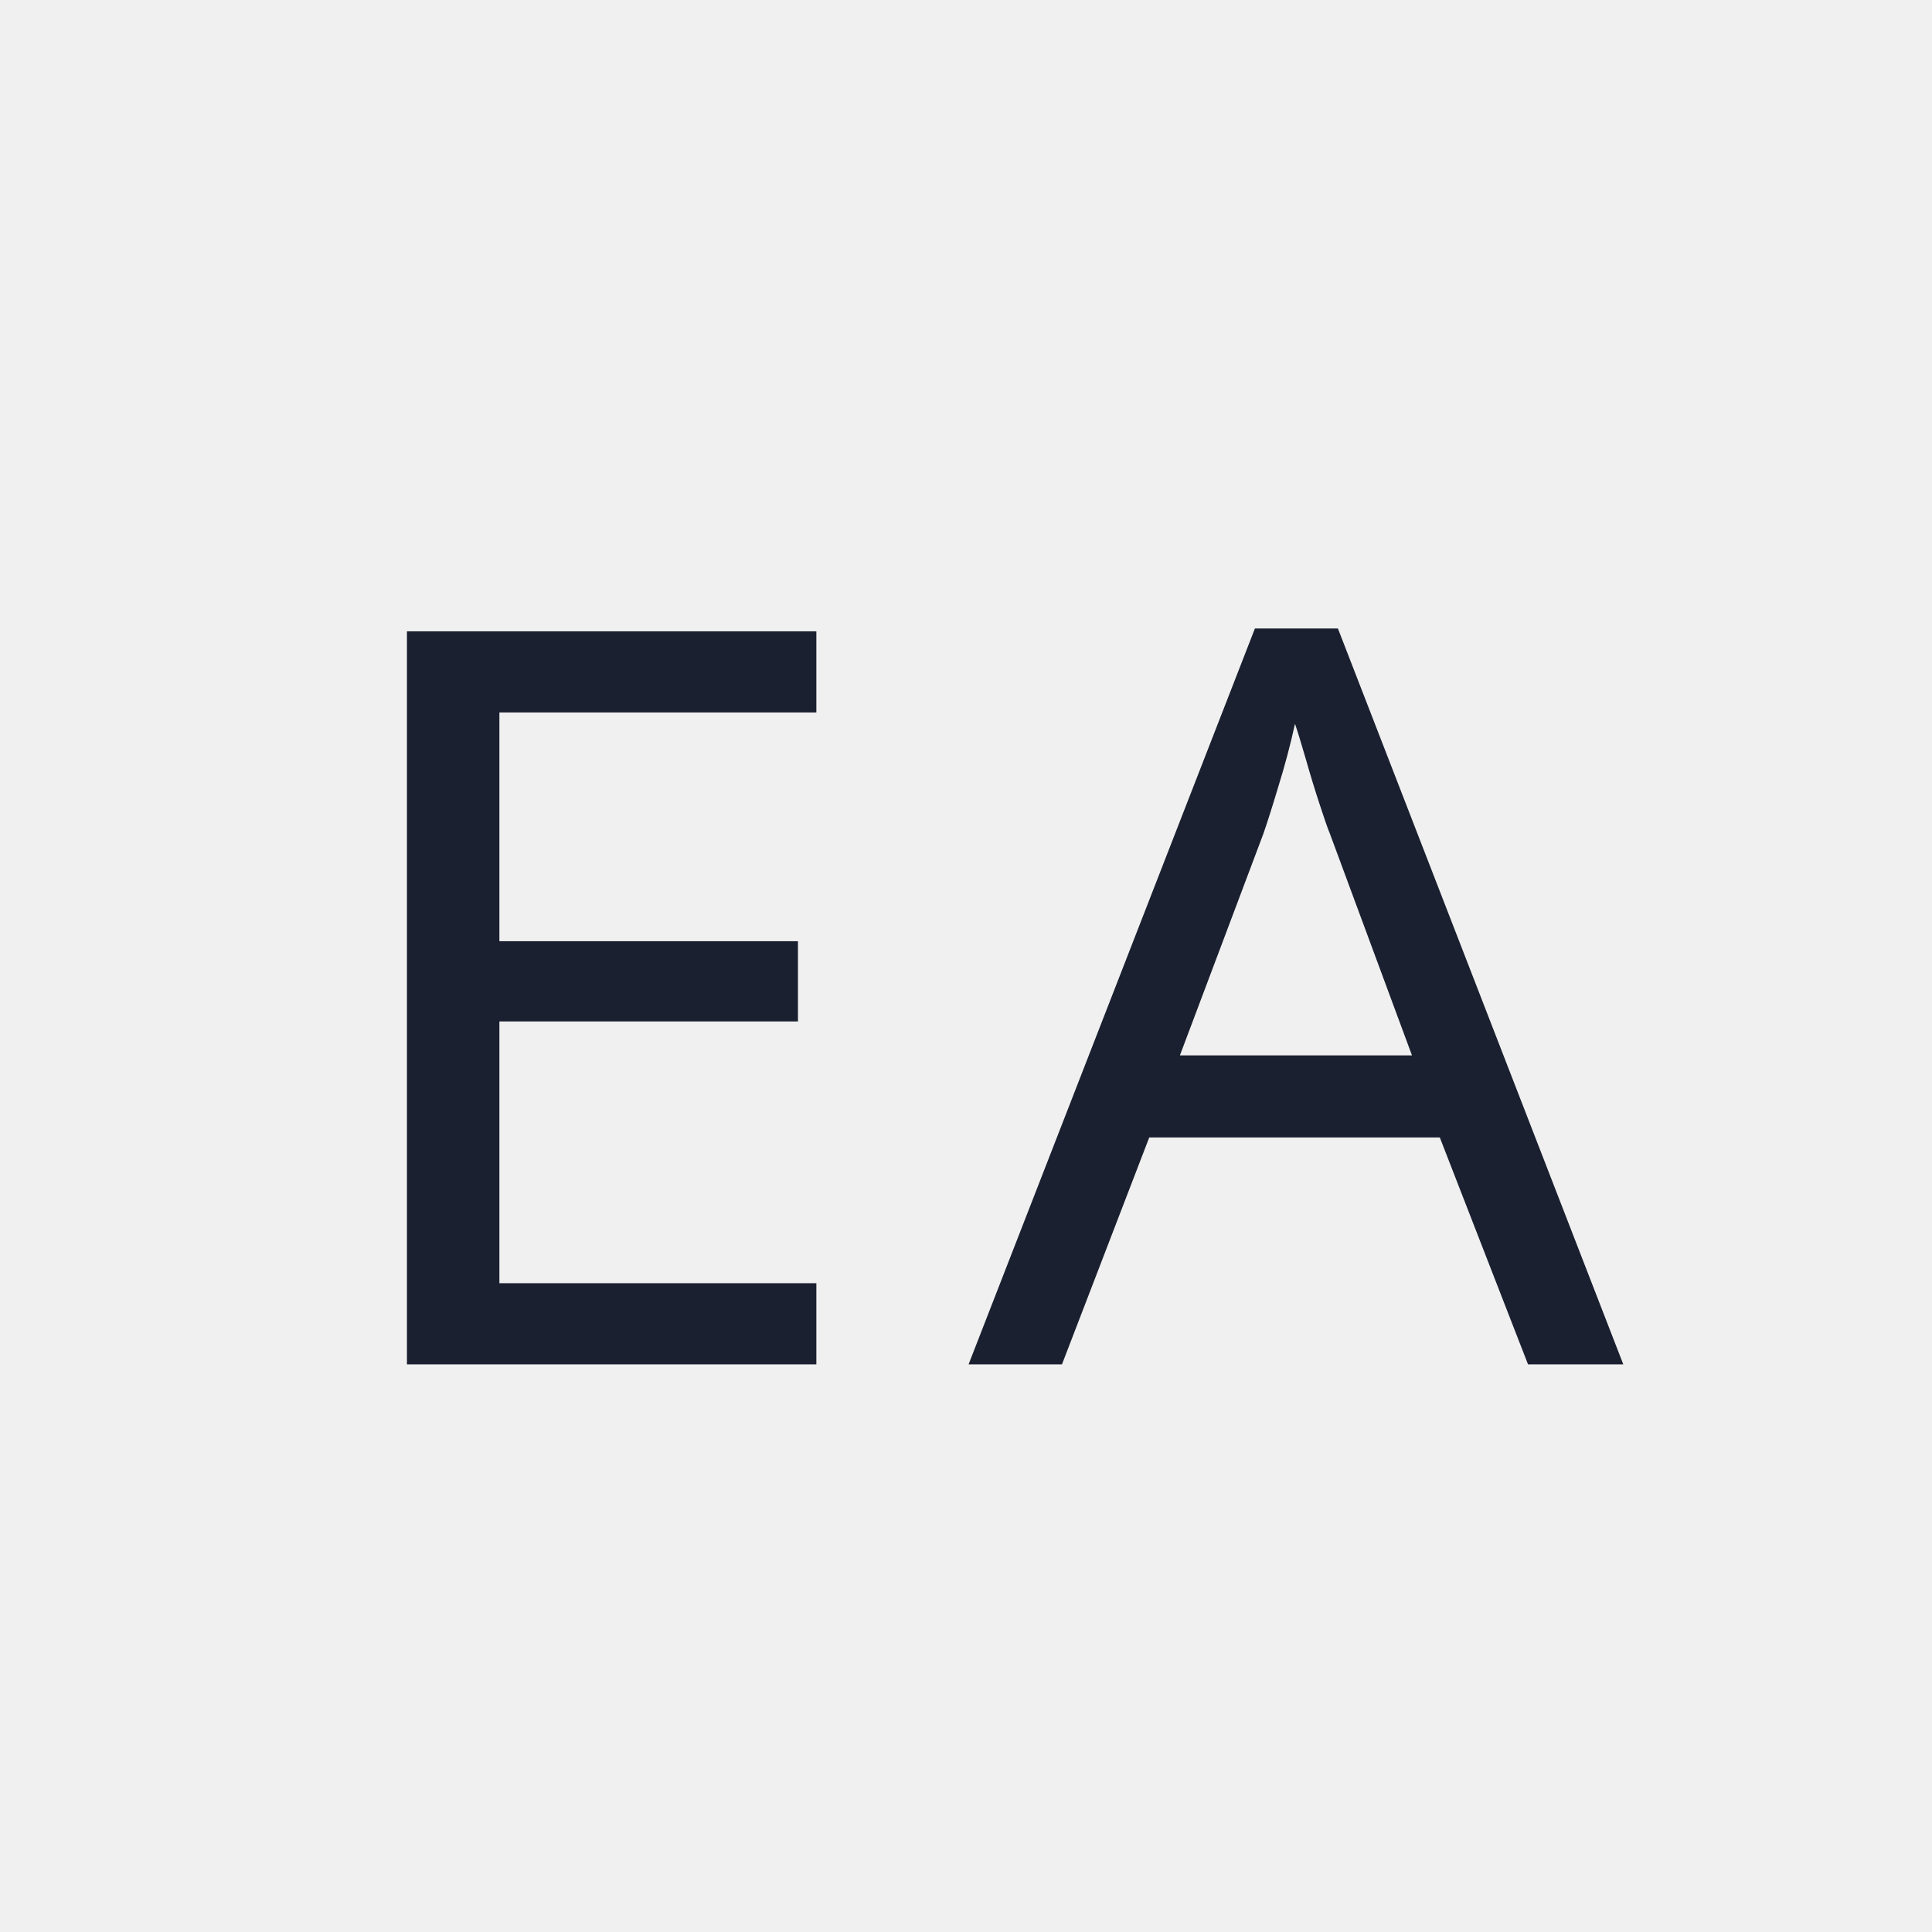
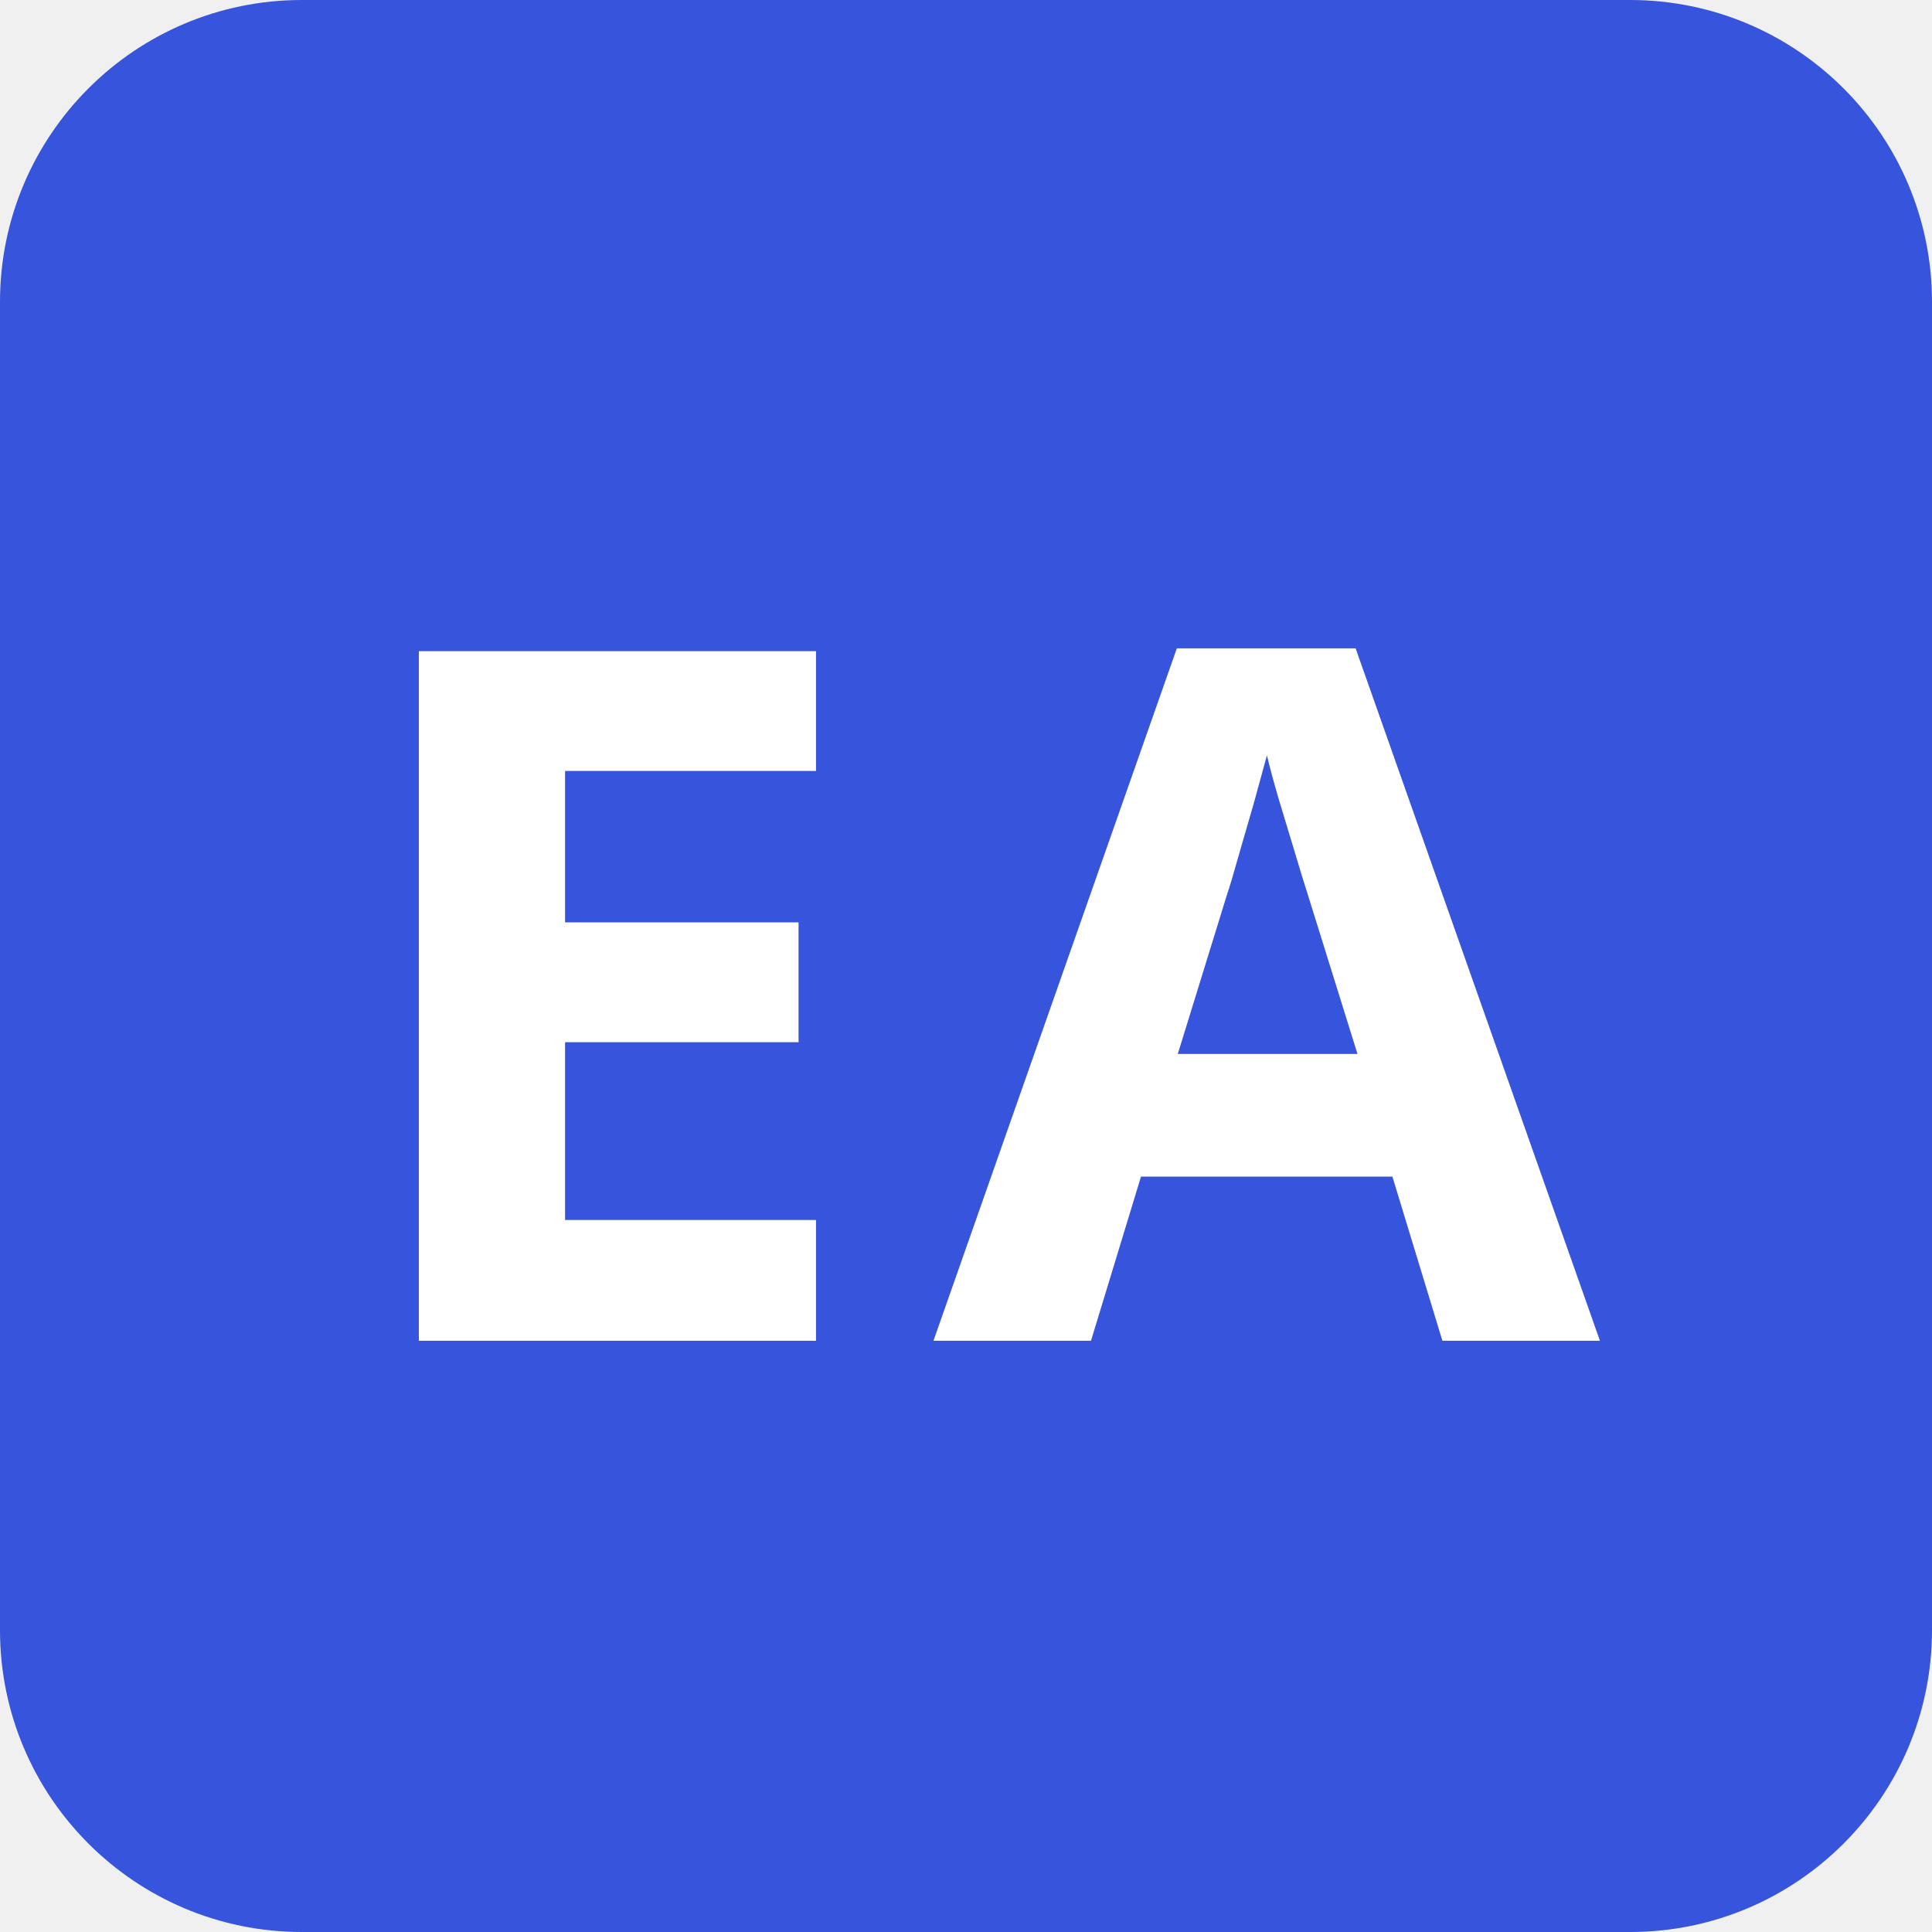
<svg xmlns="http://www.w3.org/2000/svg" viewBox="0 0 64 64">
-   <style>
-     text { fill: #1a2030; }
-     @media (prefers-color-scheme: dark) {
-       text { fill: #faf7f5; }
-     }
-   </style>
-   <text x="50%" y="50%" dominant-baseline="central" text-anchor="middle" font-family="'Space Grotesk', ui-sans-serif, system-ui, sans-serif" font-weight="300" font-size="34" letter-spacing="3">EA</text>
+   <rect width="64" height="64" rx="10" fill="#3754DC" />
+   <text x="50%" y="50%" dominant-baseline="central" text-anchor="middle" font-family="'Space Grotesk', ui-sans-serif, system-ui, sans-serif" font-weight="700" font-size="32" letter-spacing="2" fill="#FFFFFF">EA</text>
</svg>
